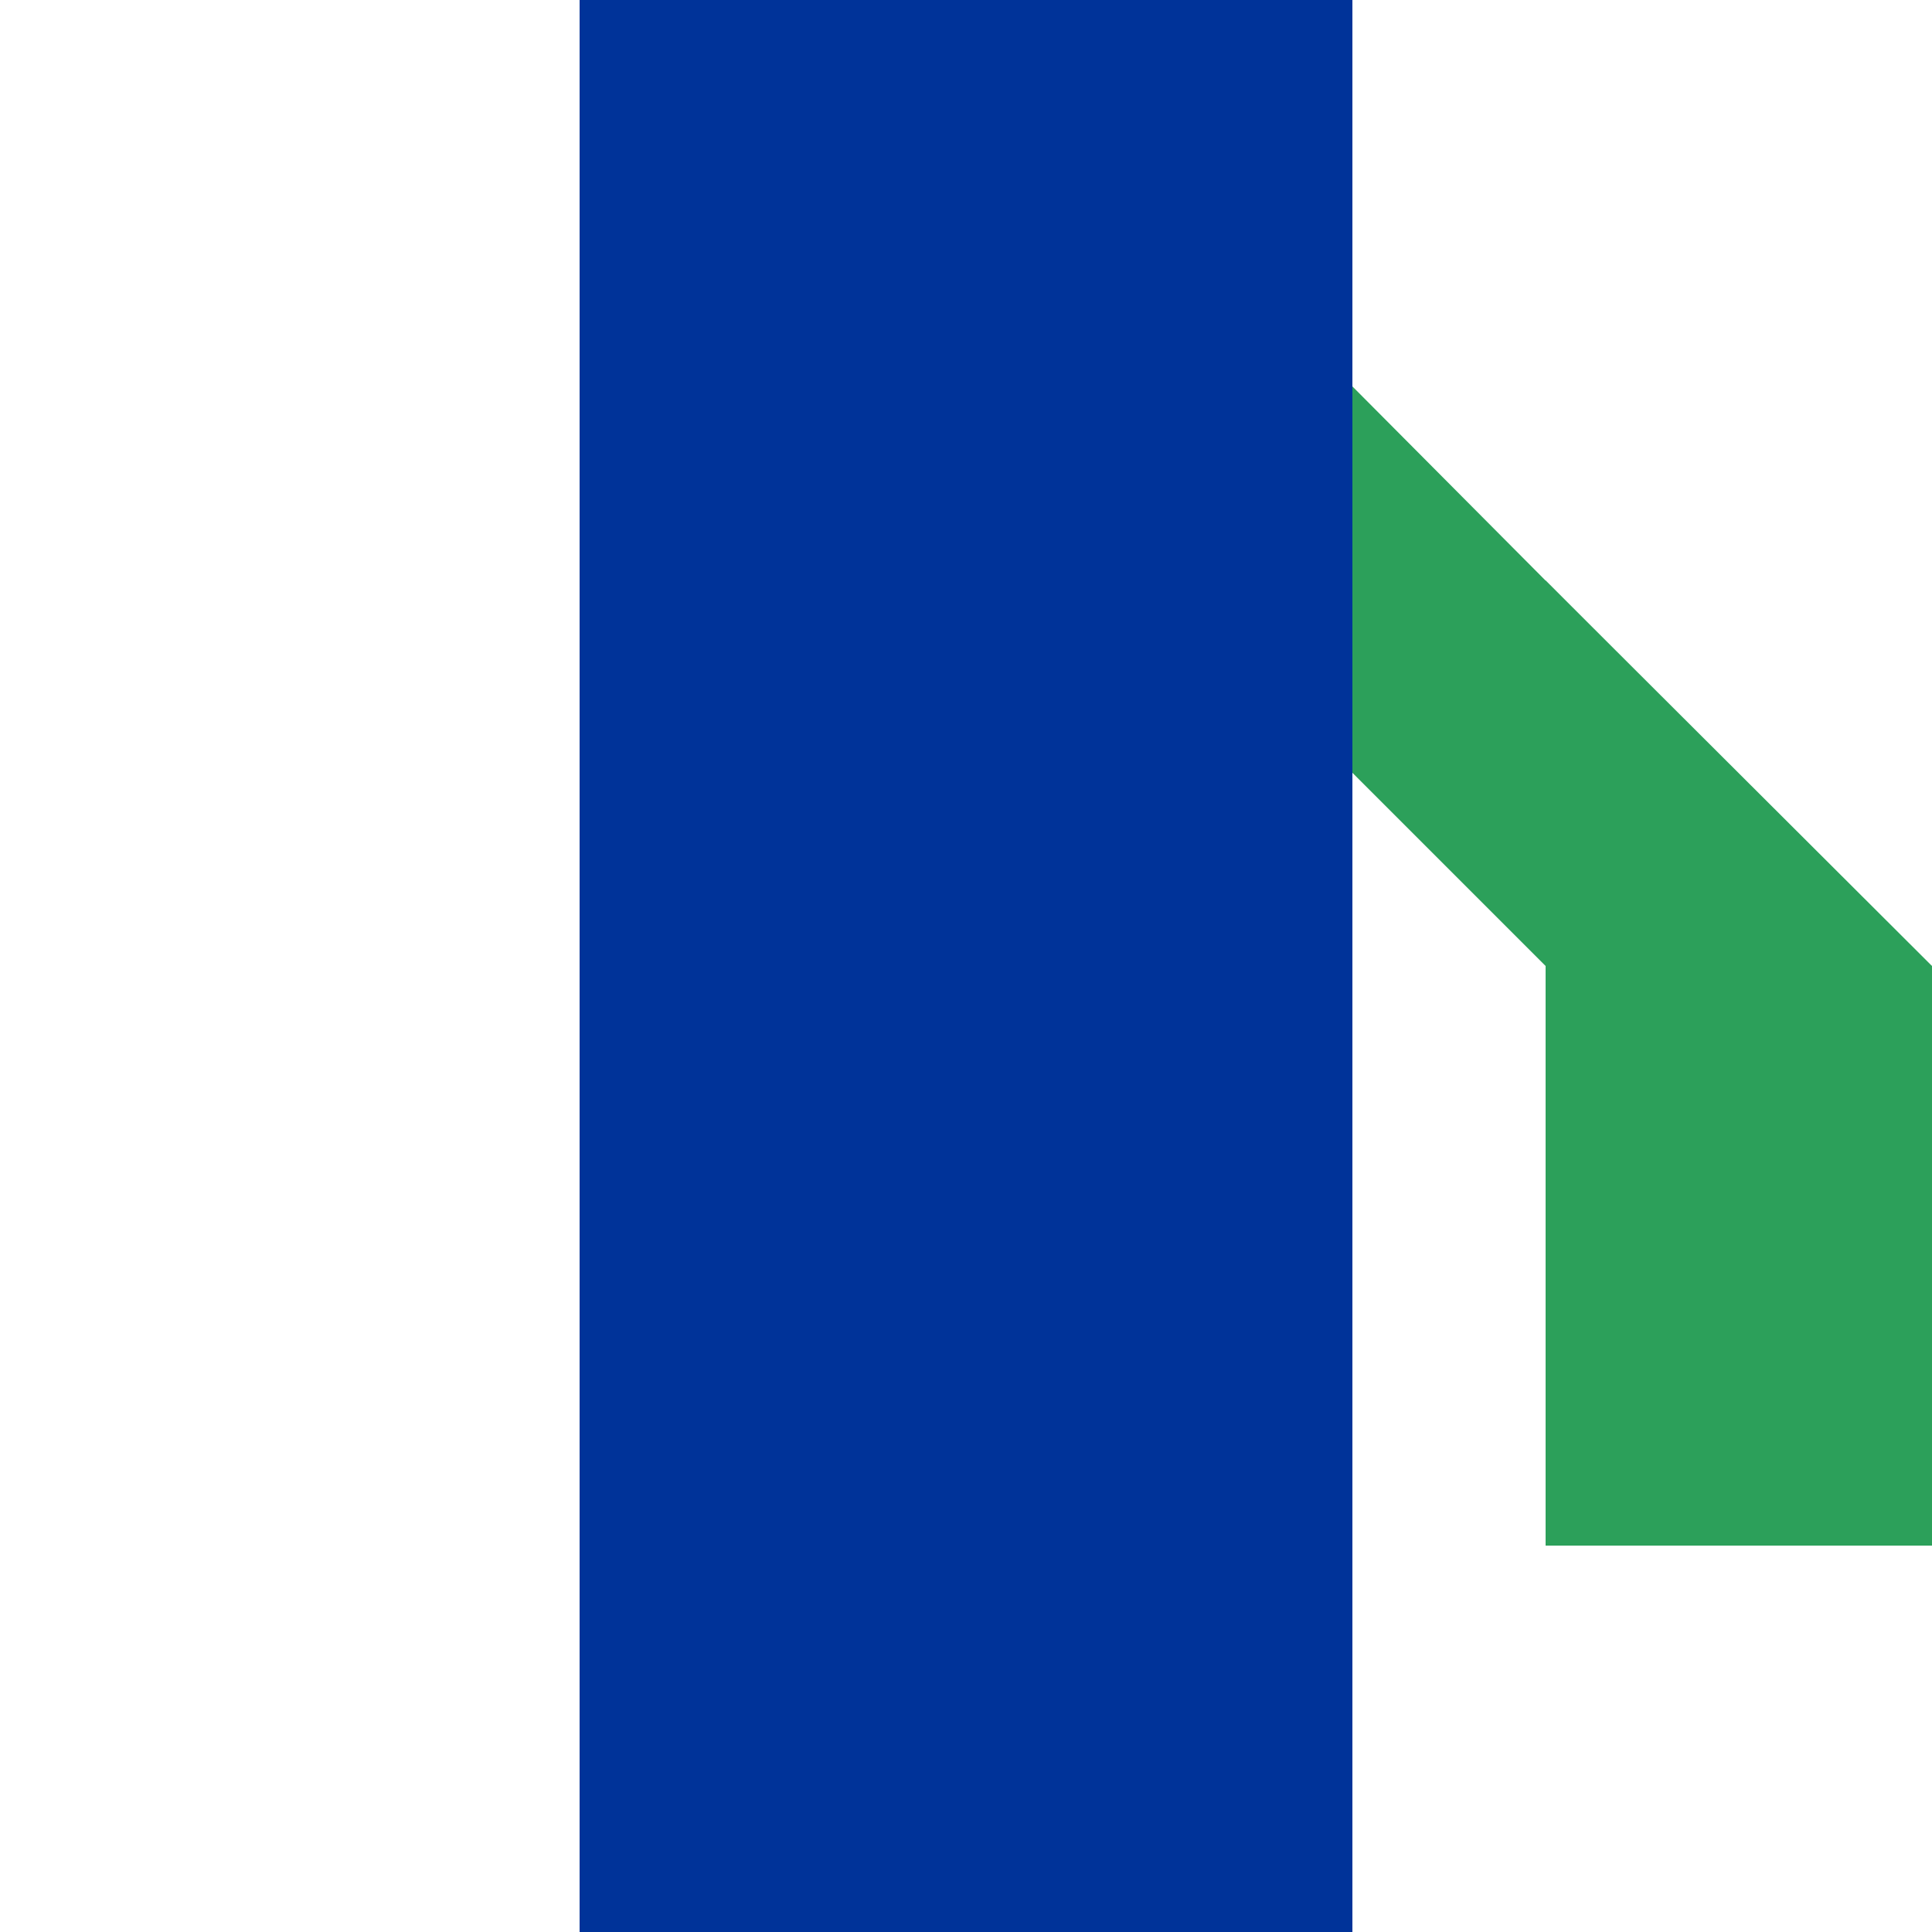
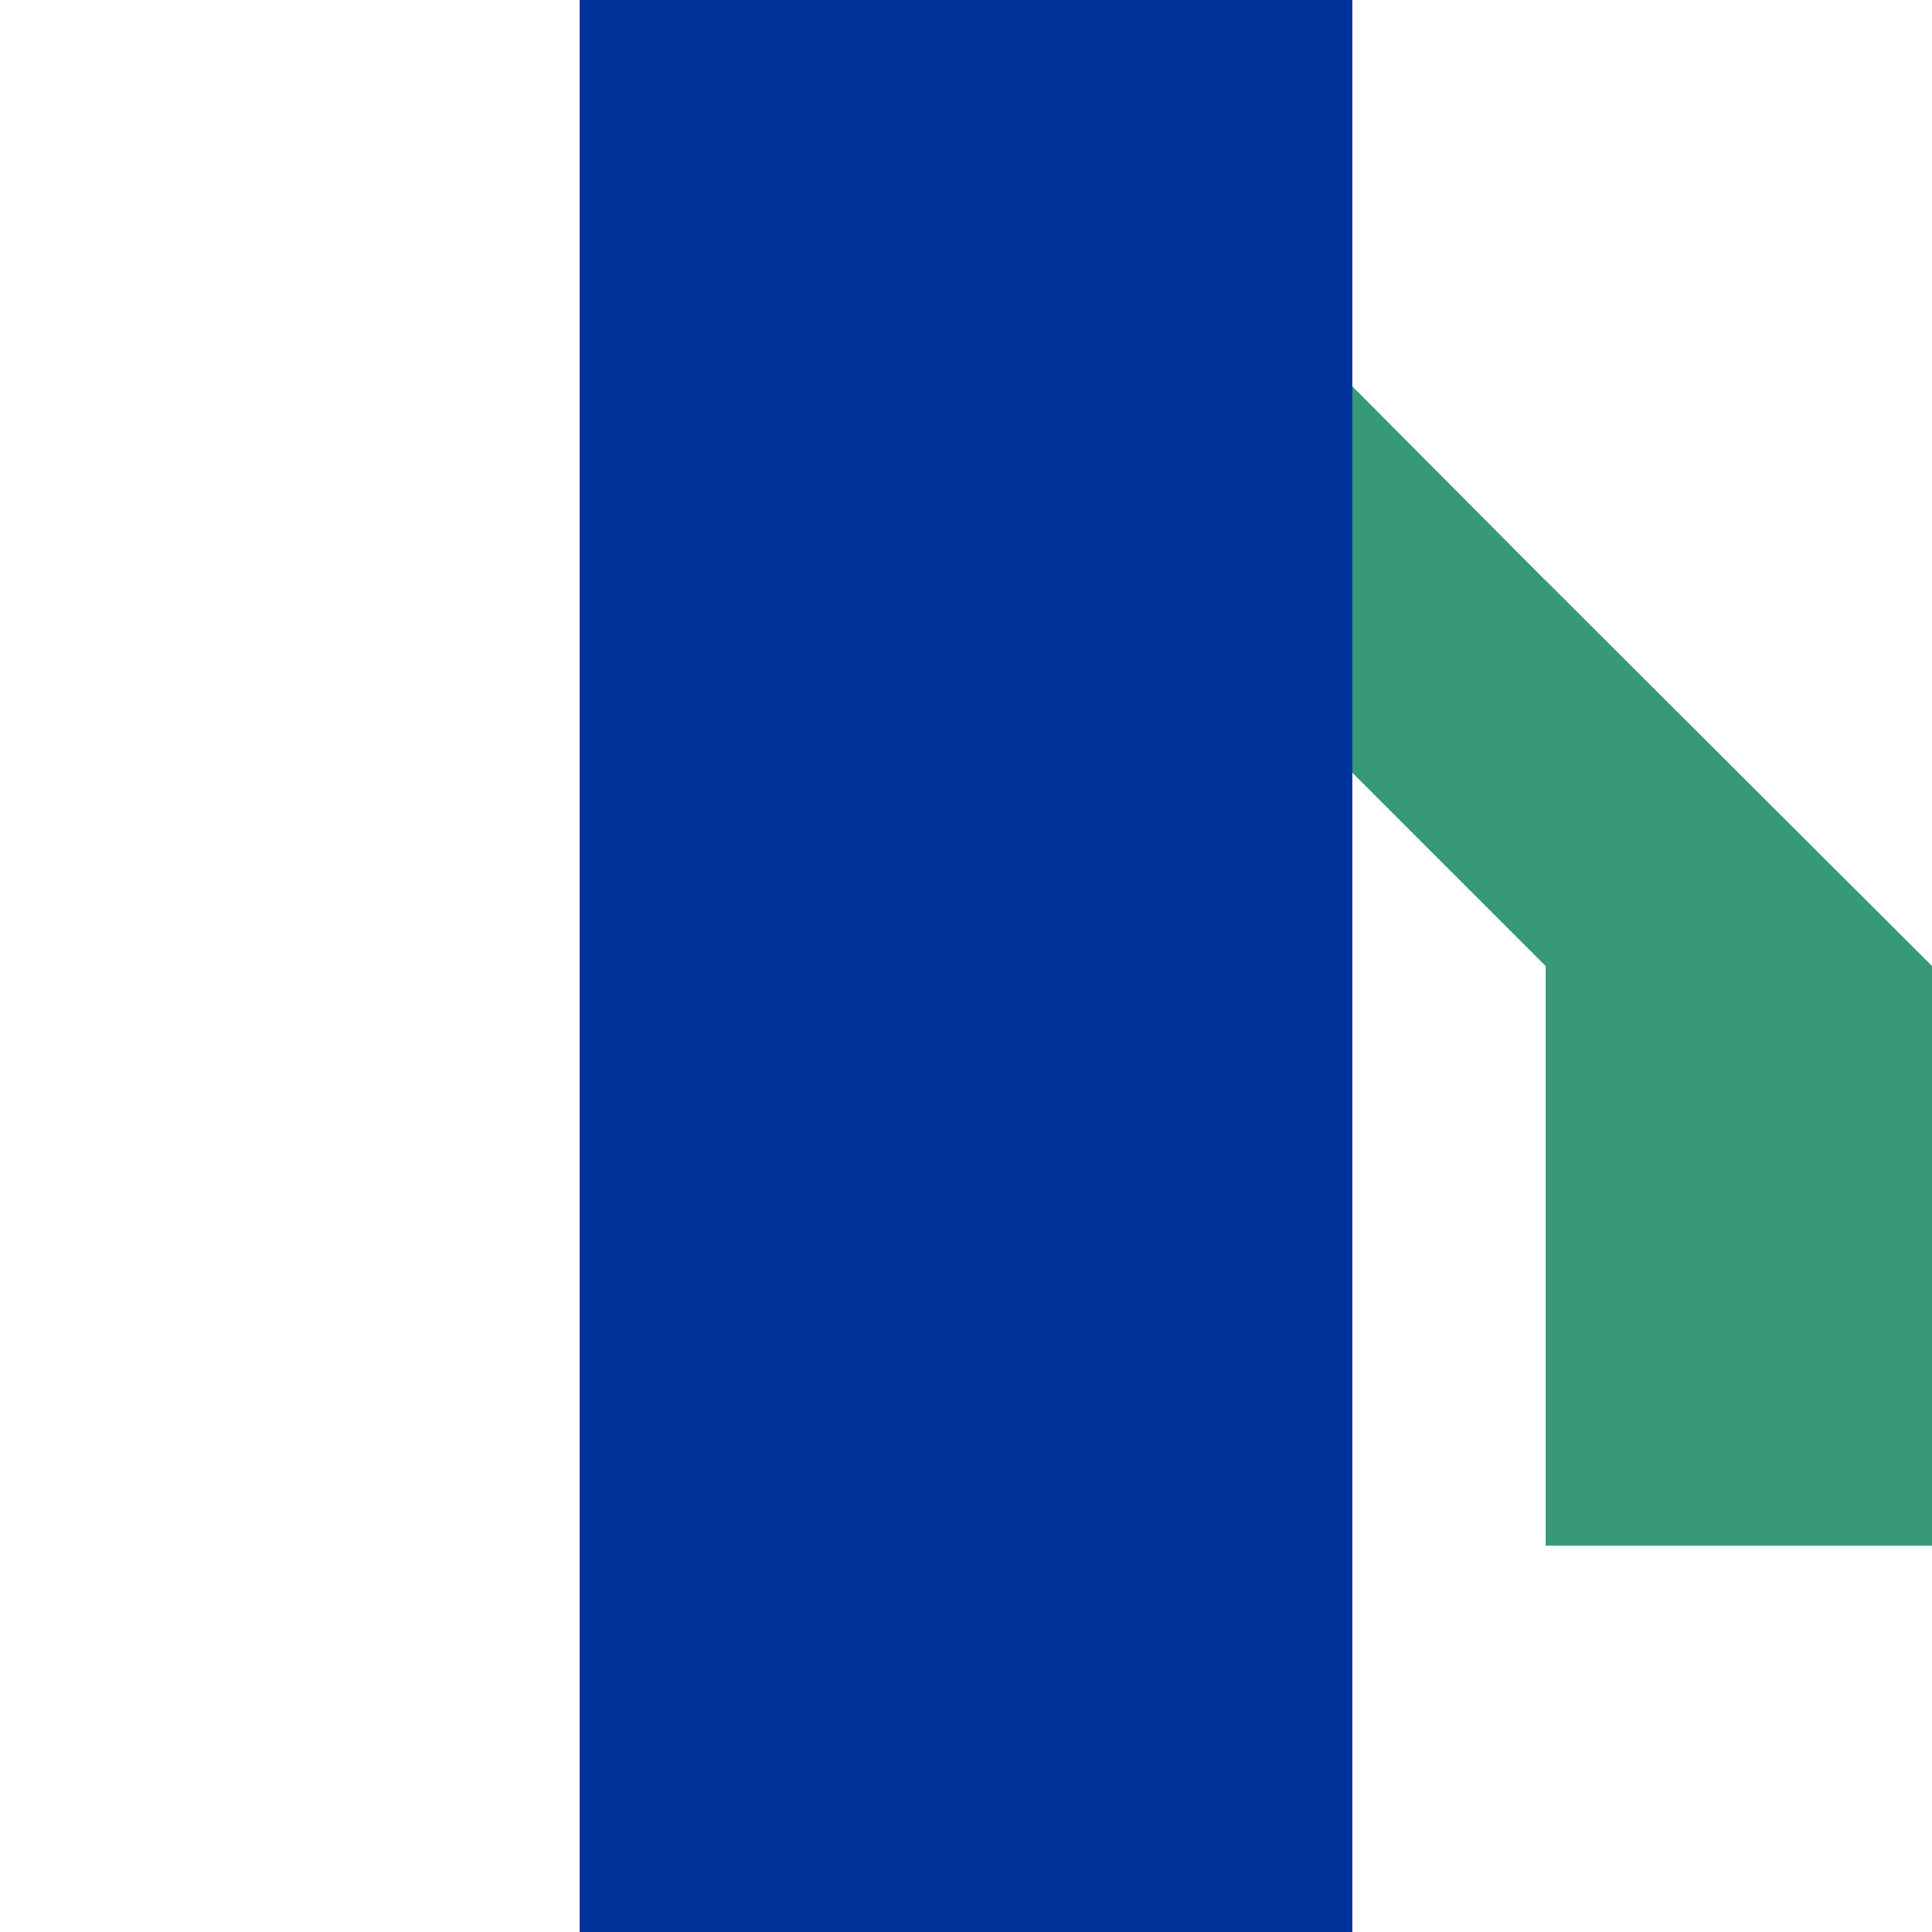
- <svg xmlns="http://www.w3.org/2000/svg" id="Layer_1" version="1.1" viewBox="0 0 500 500">
-   <defs>
-     <style>
-       .st0 {
-         fill: #039;
-       }
- 
-       .st1 {
-         fill: #2ca05a;
-       }
-     </style>
-   </defs>
-   <polygon class="st1" points="500 400 500 250 400 150.23 400 347.4 400 400 500 400" />
-   <polygon class="st1" points="485.1 235.8 350 100 250 100 444 294 485.1 335.1 485.1 235.8" />
-   <rect class="st0" x="150" width="200" height="500" />
-   <path class="st1" d="M394,144" />
+ <svg xmlns="http://www.w3.org/2000/svg" width="500" height="500" viewBox="0 0 500 500" fill="none">
+   <path d="M500 399.997V249.997L400 150.227V347.397V399.997H500Z" fill="#379976" />
+   <path d="M485.1 235.8L350 100H250L444 294L485.1 335.1V235.8Z" fill="#379976" />
+   <path d="M350 0H150V500H350V0Z" fill="#003399" />
</svg>
